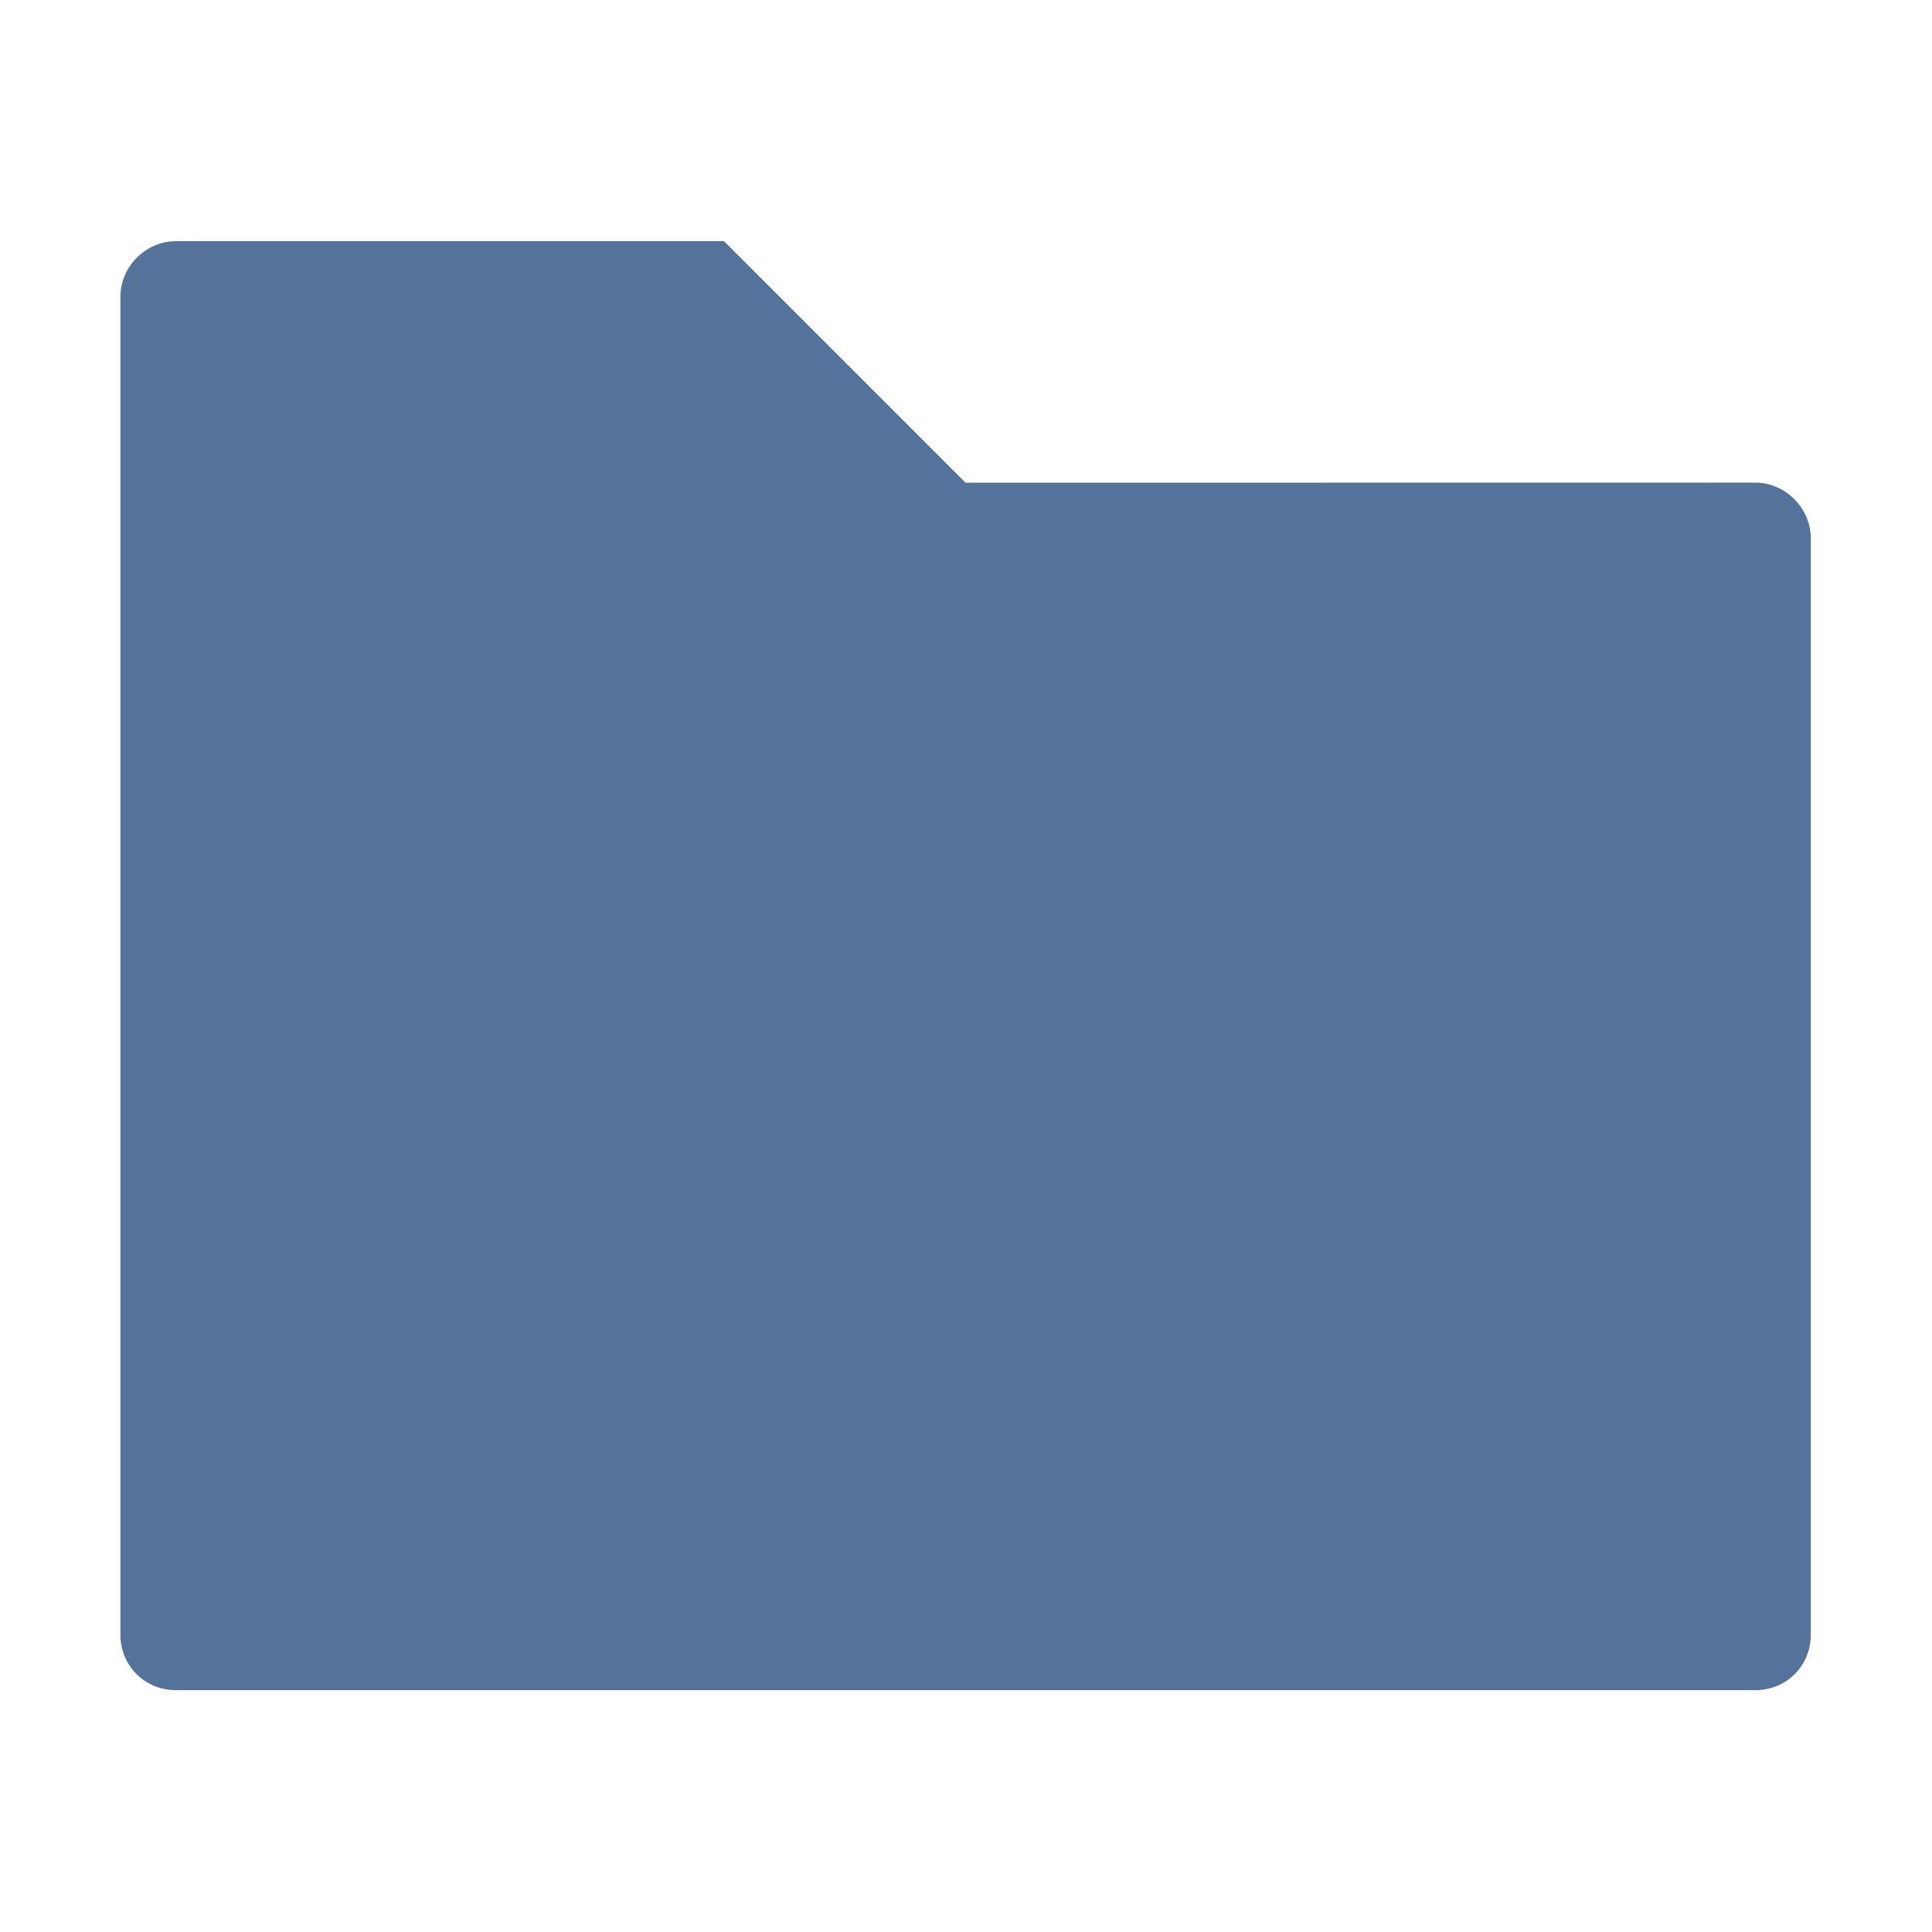
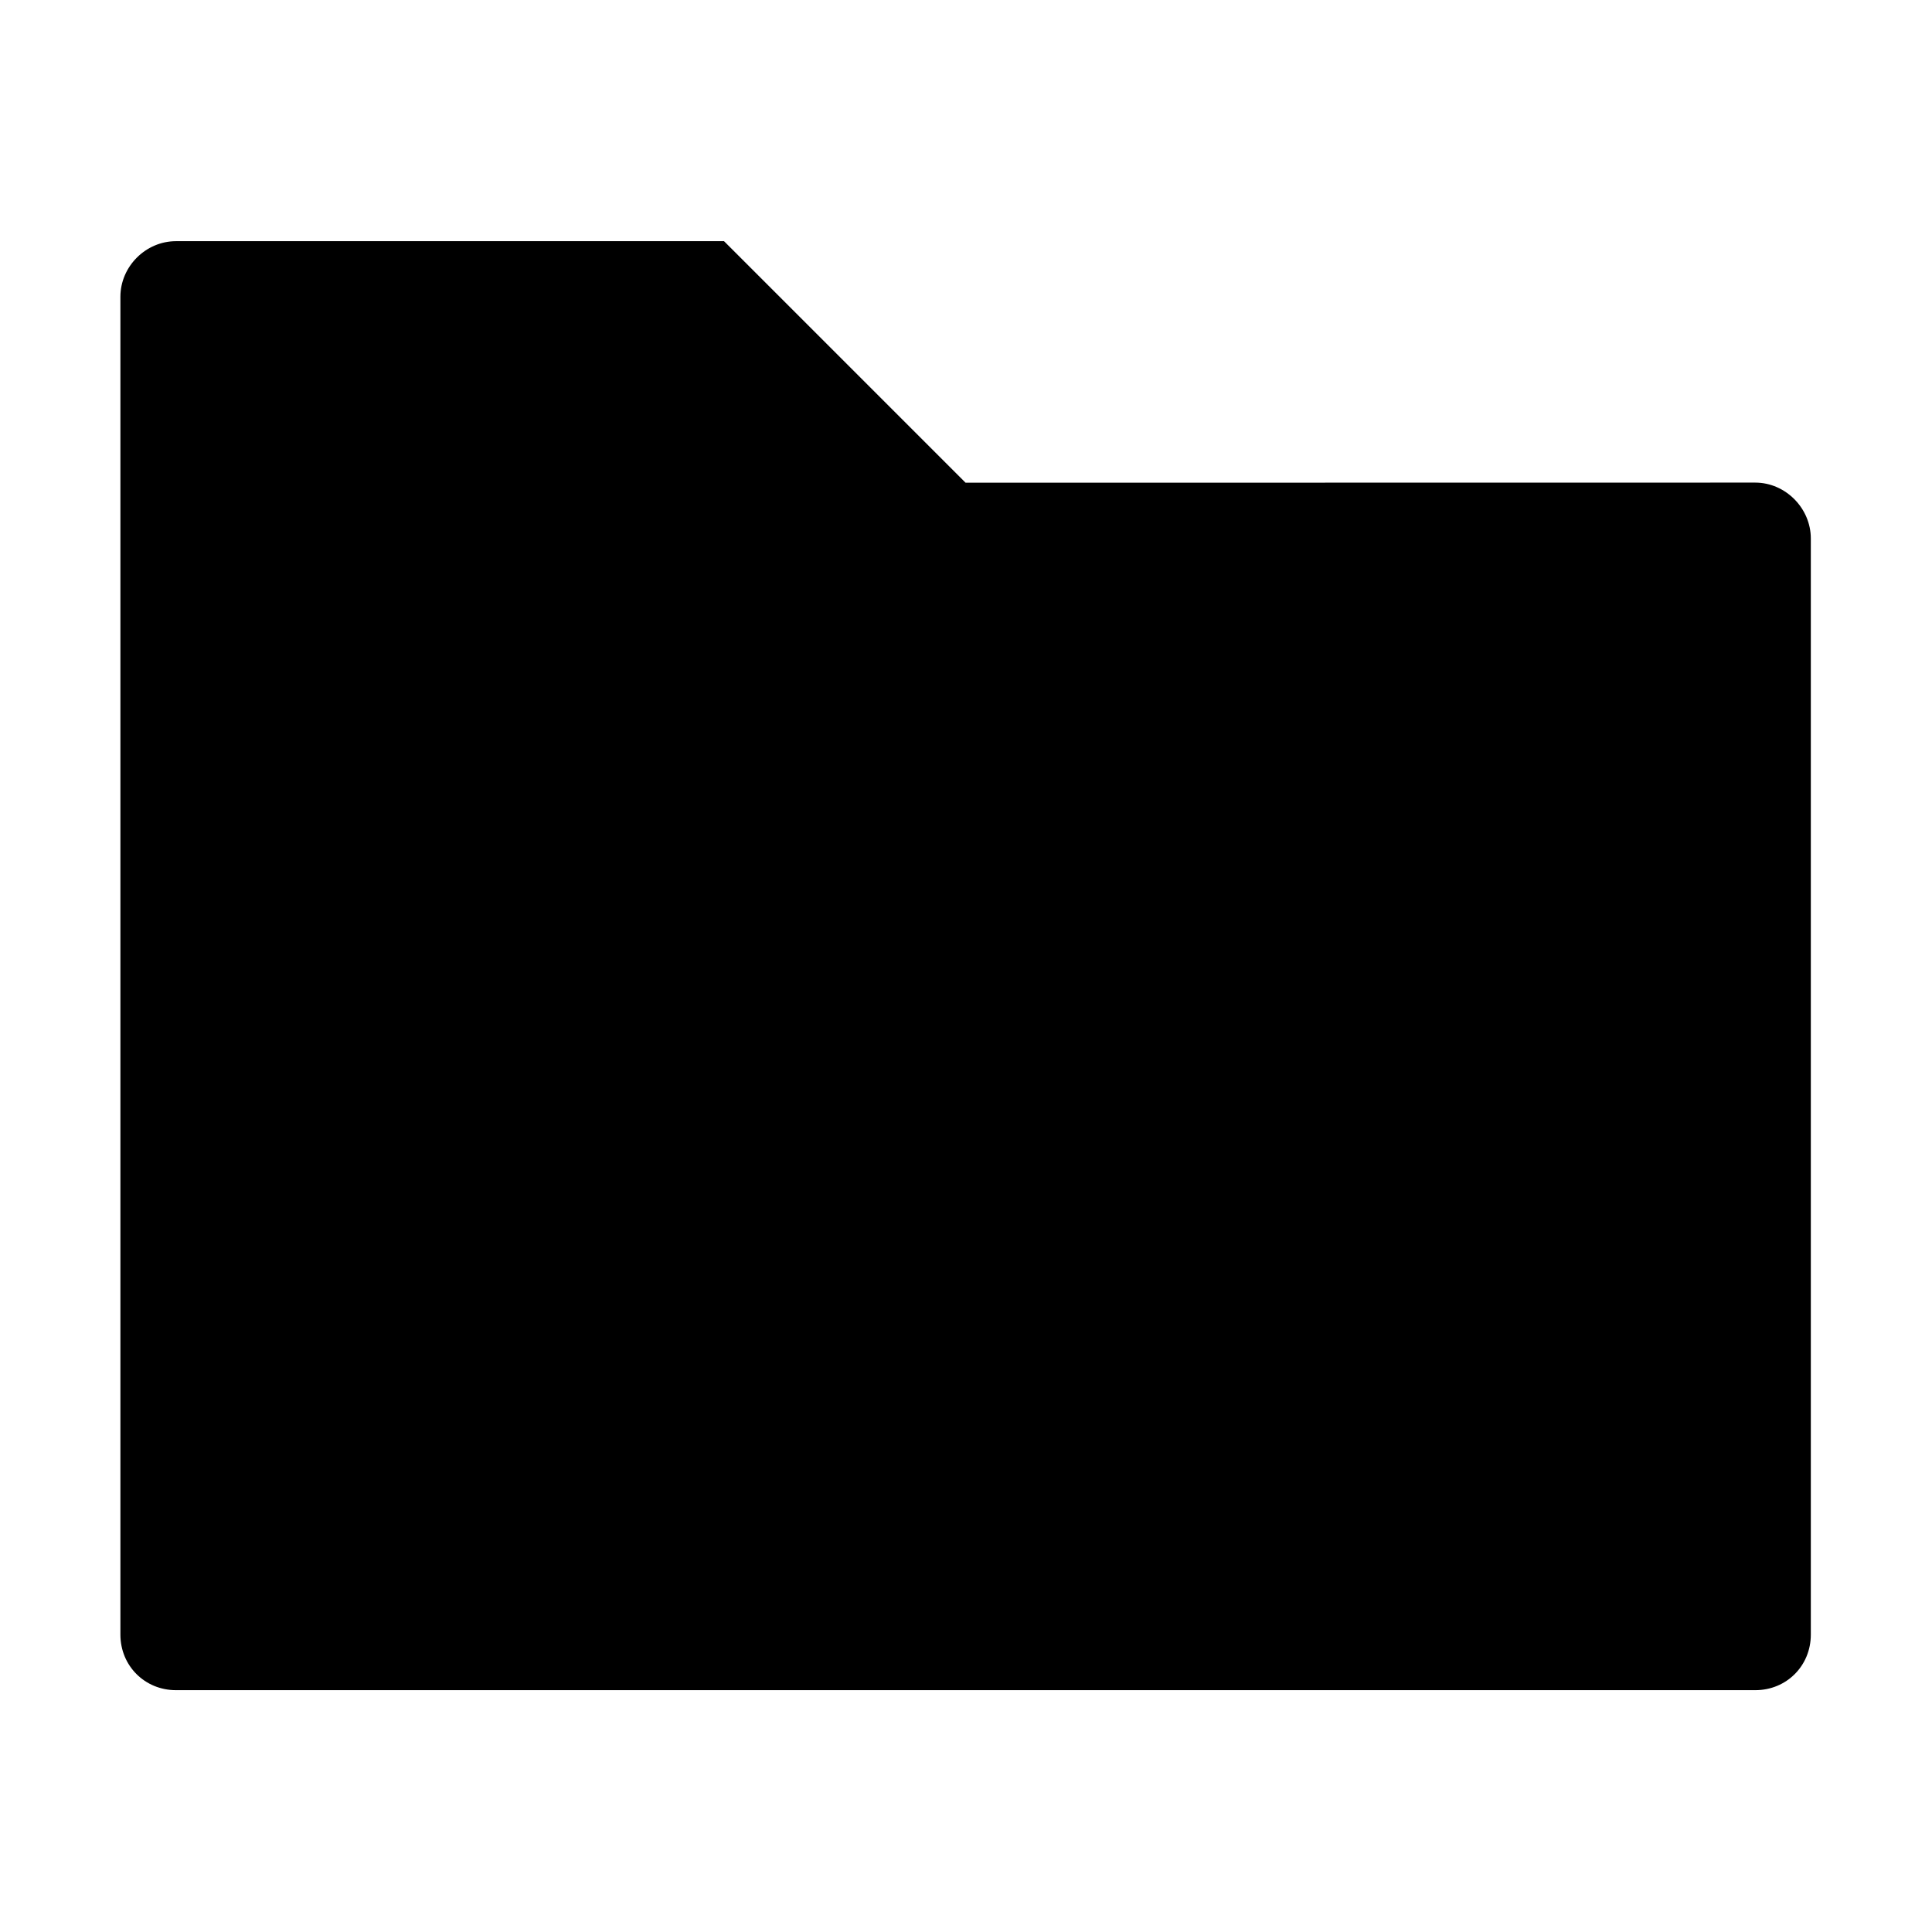
<svg xmlns="http://www.w3.org/2000/svg" height="16" width="16" version="1.0">
-   <g fill-rule="evenodd" transform="matrix(.86667 0 0 .86667 -172.05 -864.43)" fill="#55739a">
-     <path d="m200.2 999.72c-0.289 0-0.531 0.242-0.531 0.531v12.784c0 0.298 0.233 0.531 0.531 0.531h15.091c0.299 0 0.531-0.233 0.531-0.531l0-10.474c0-0.289-0.242-0.534-0.531-0.534l-7.546 0.001-2.308-2.308z" fill-rule="evenodd" fill="#55739a" />
+   <g fill-rule="evenodd" transform="matrix(.86667 0 0 .86667 -172.05 -864.43)">
+     <path d="m200.2 999.72c-0.289 0-0.531 0.242-0.531 0.531v12.784c0 0.298 0.233 0.531 0.531 0.531h15.091c0.299 0 0.531-0.233 0.531-0.531l0-10.474c0-0.289-0.242-0.534-0.531-0.534l-7.546 0.001-2.308-2.308z" fill-rule="evenodd" />
  </g>
</svg>
